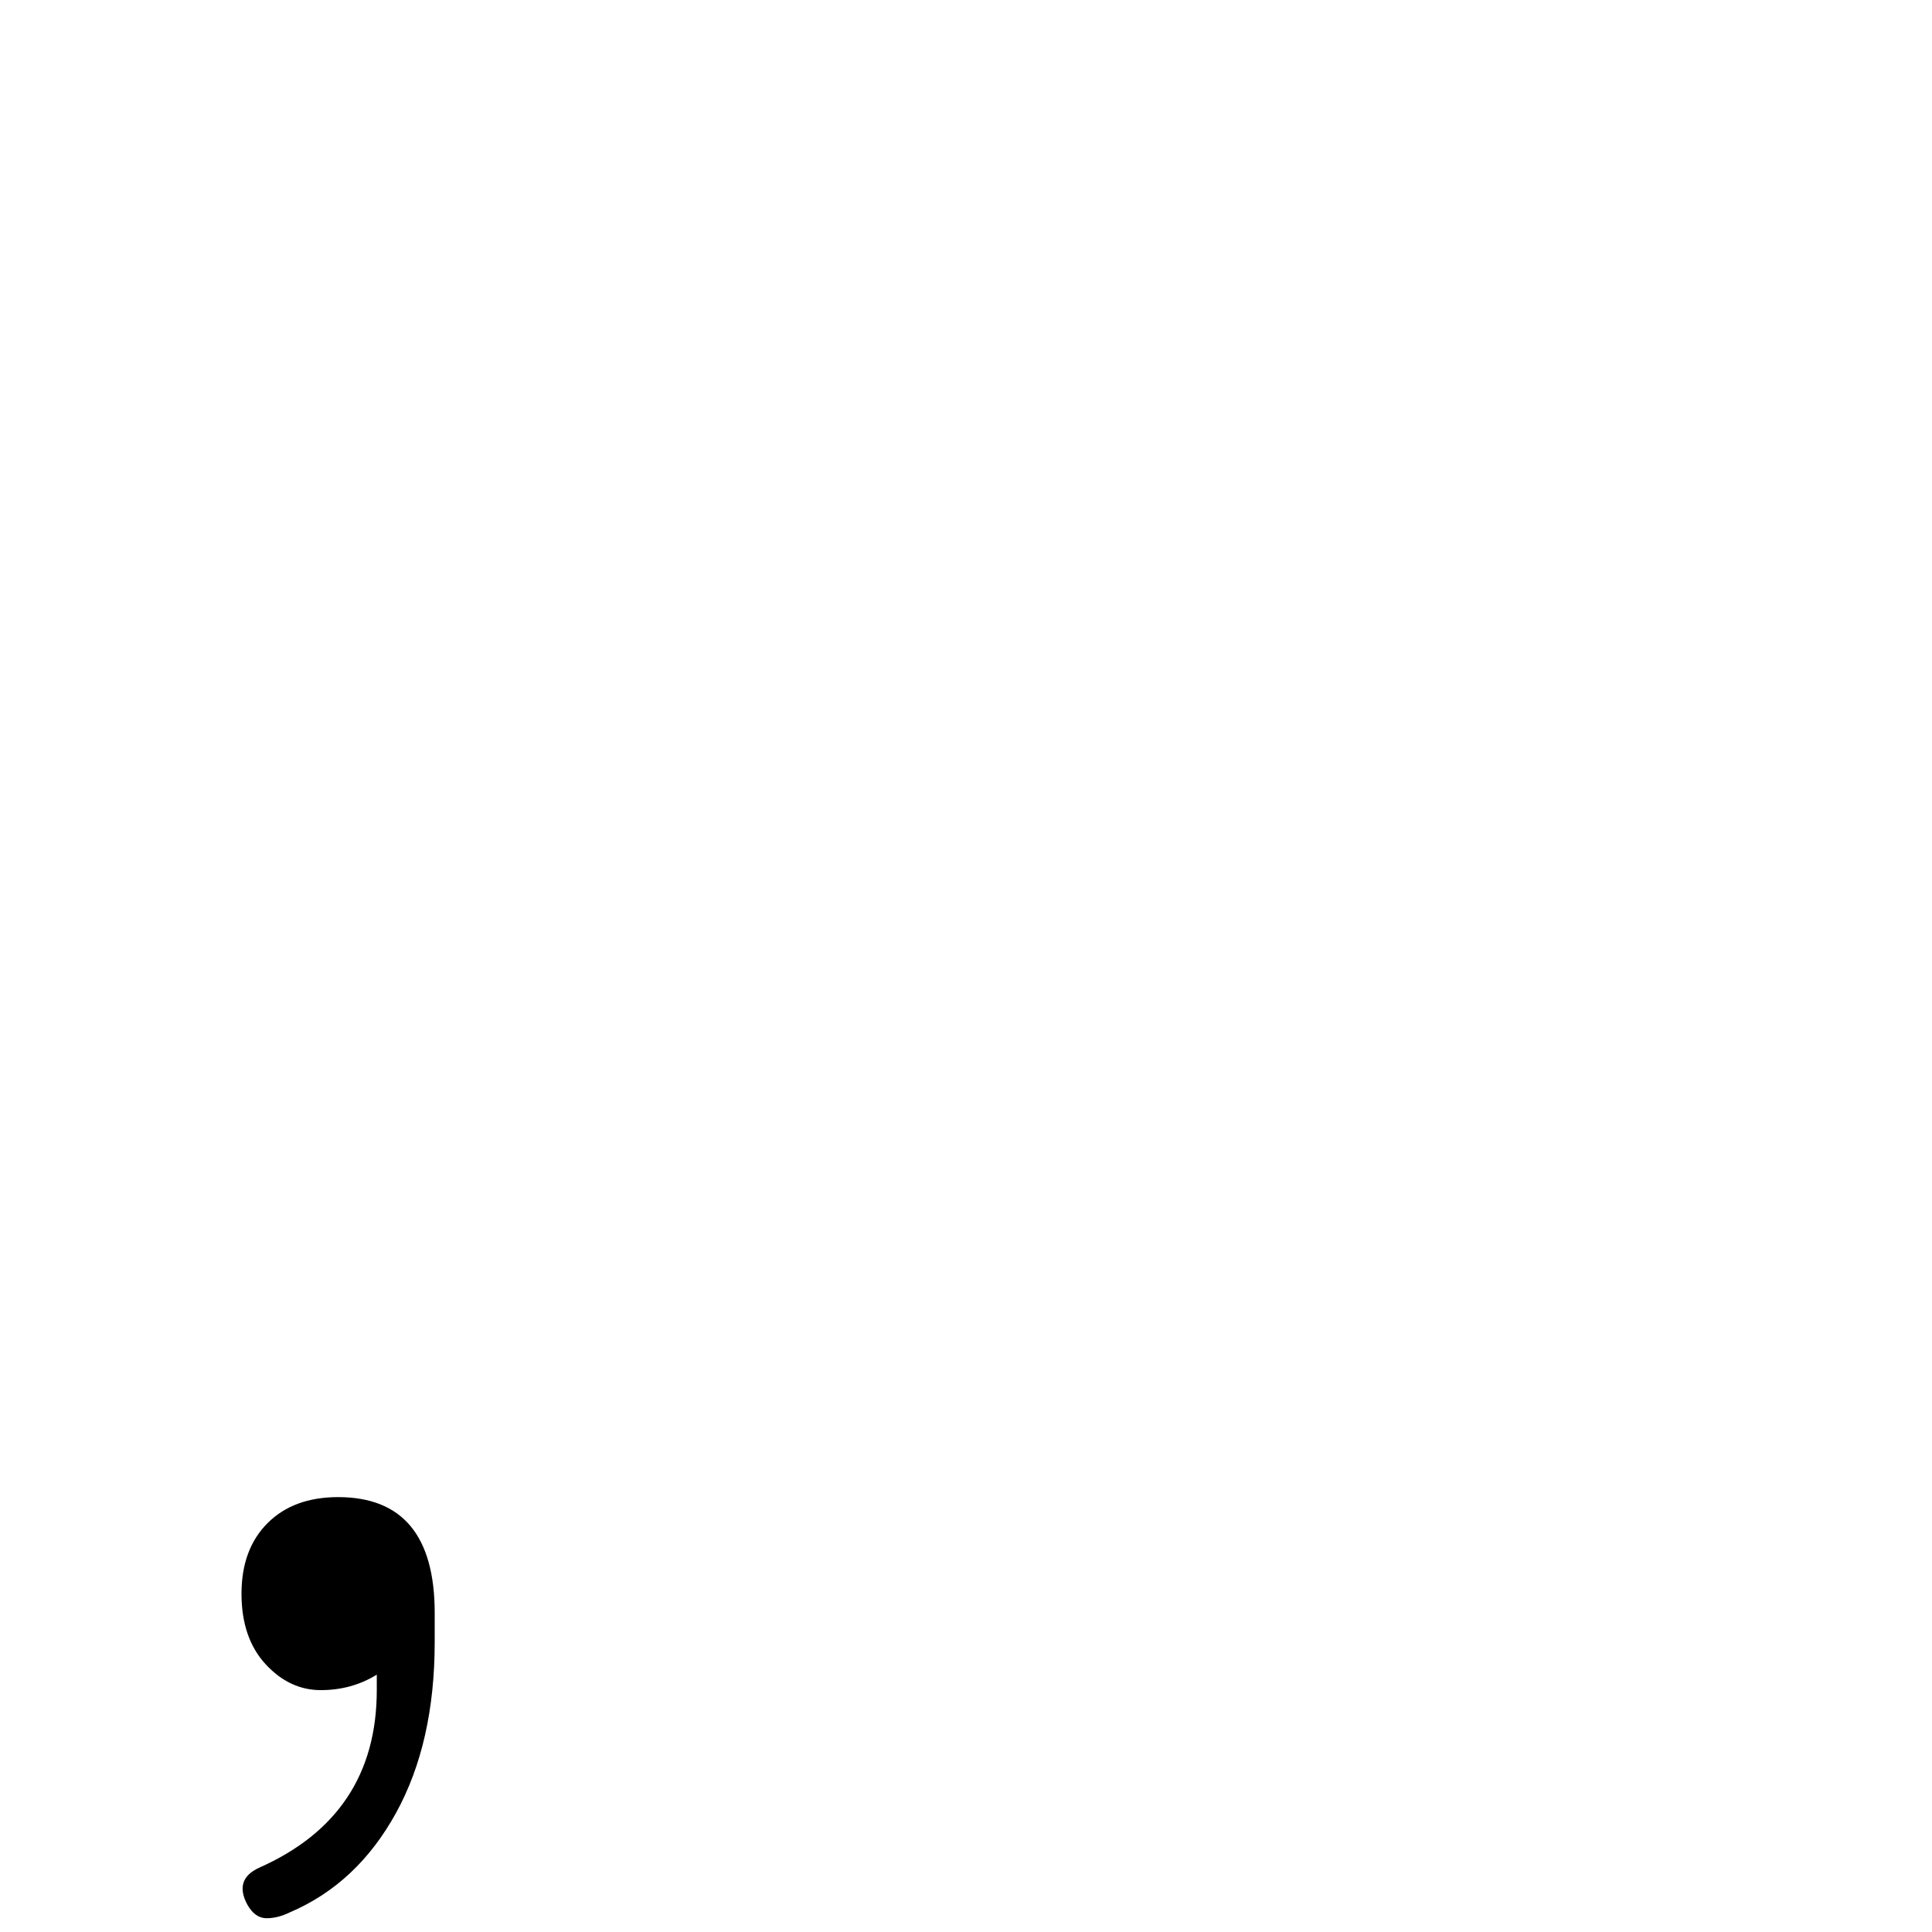
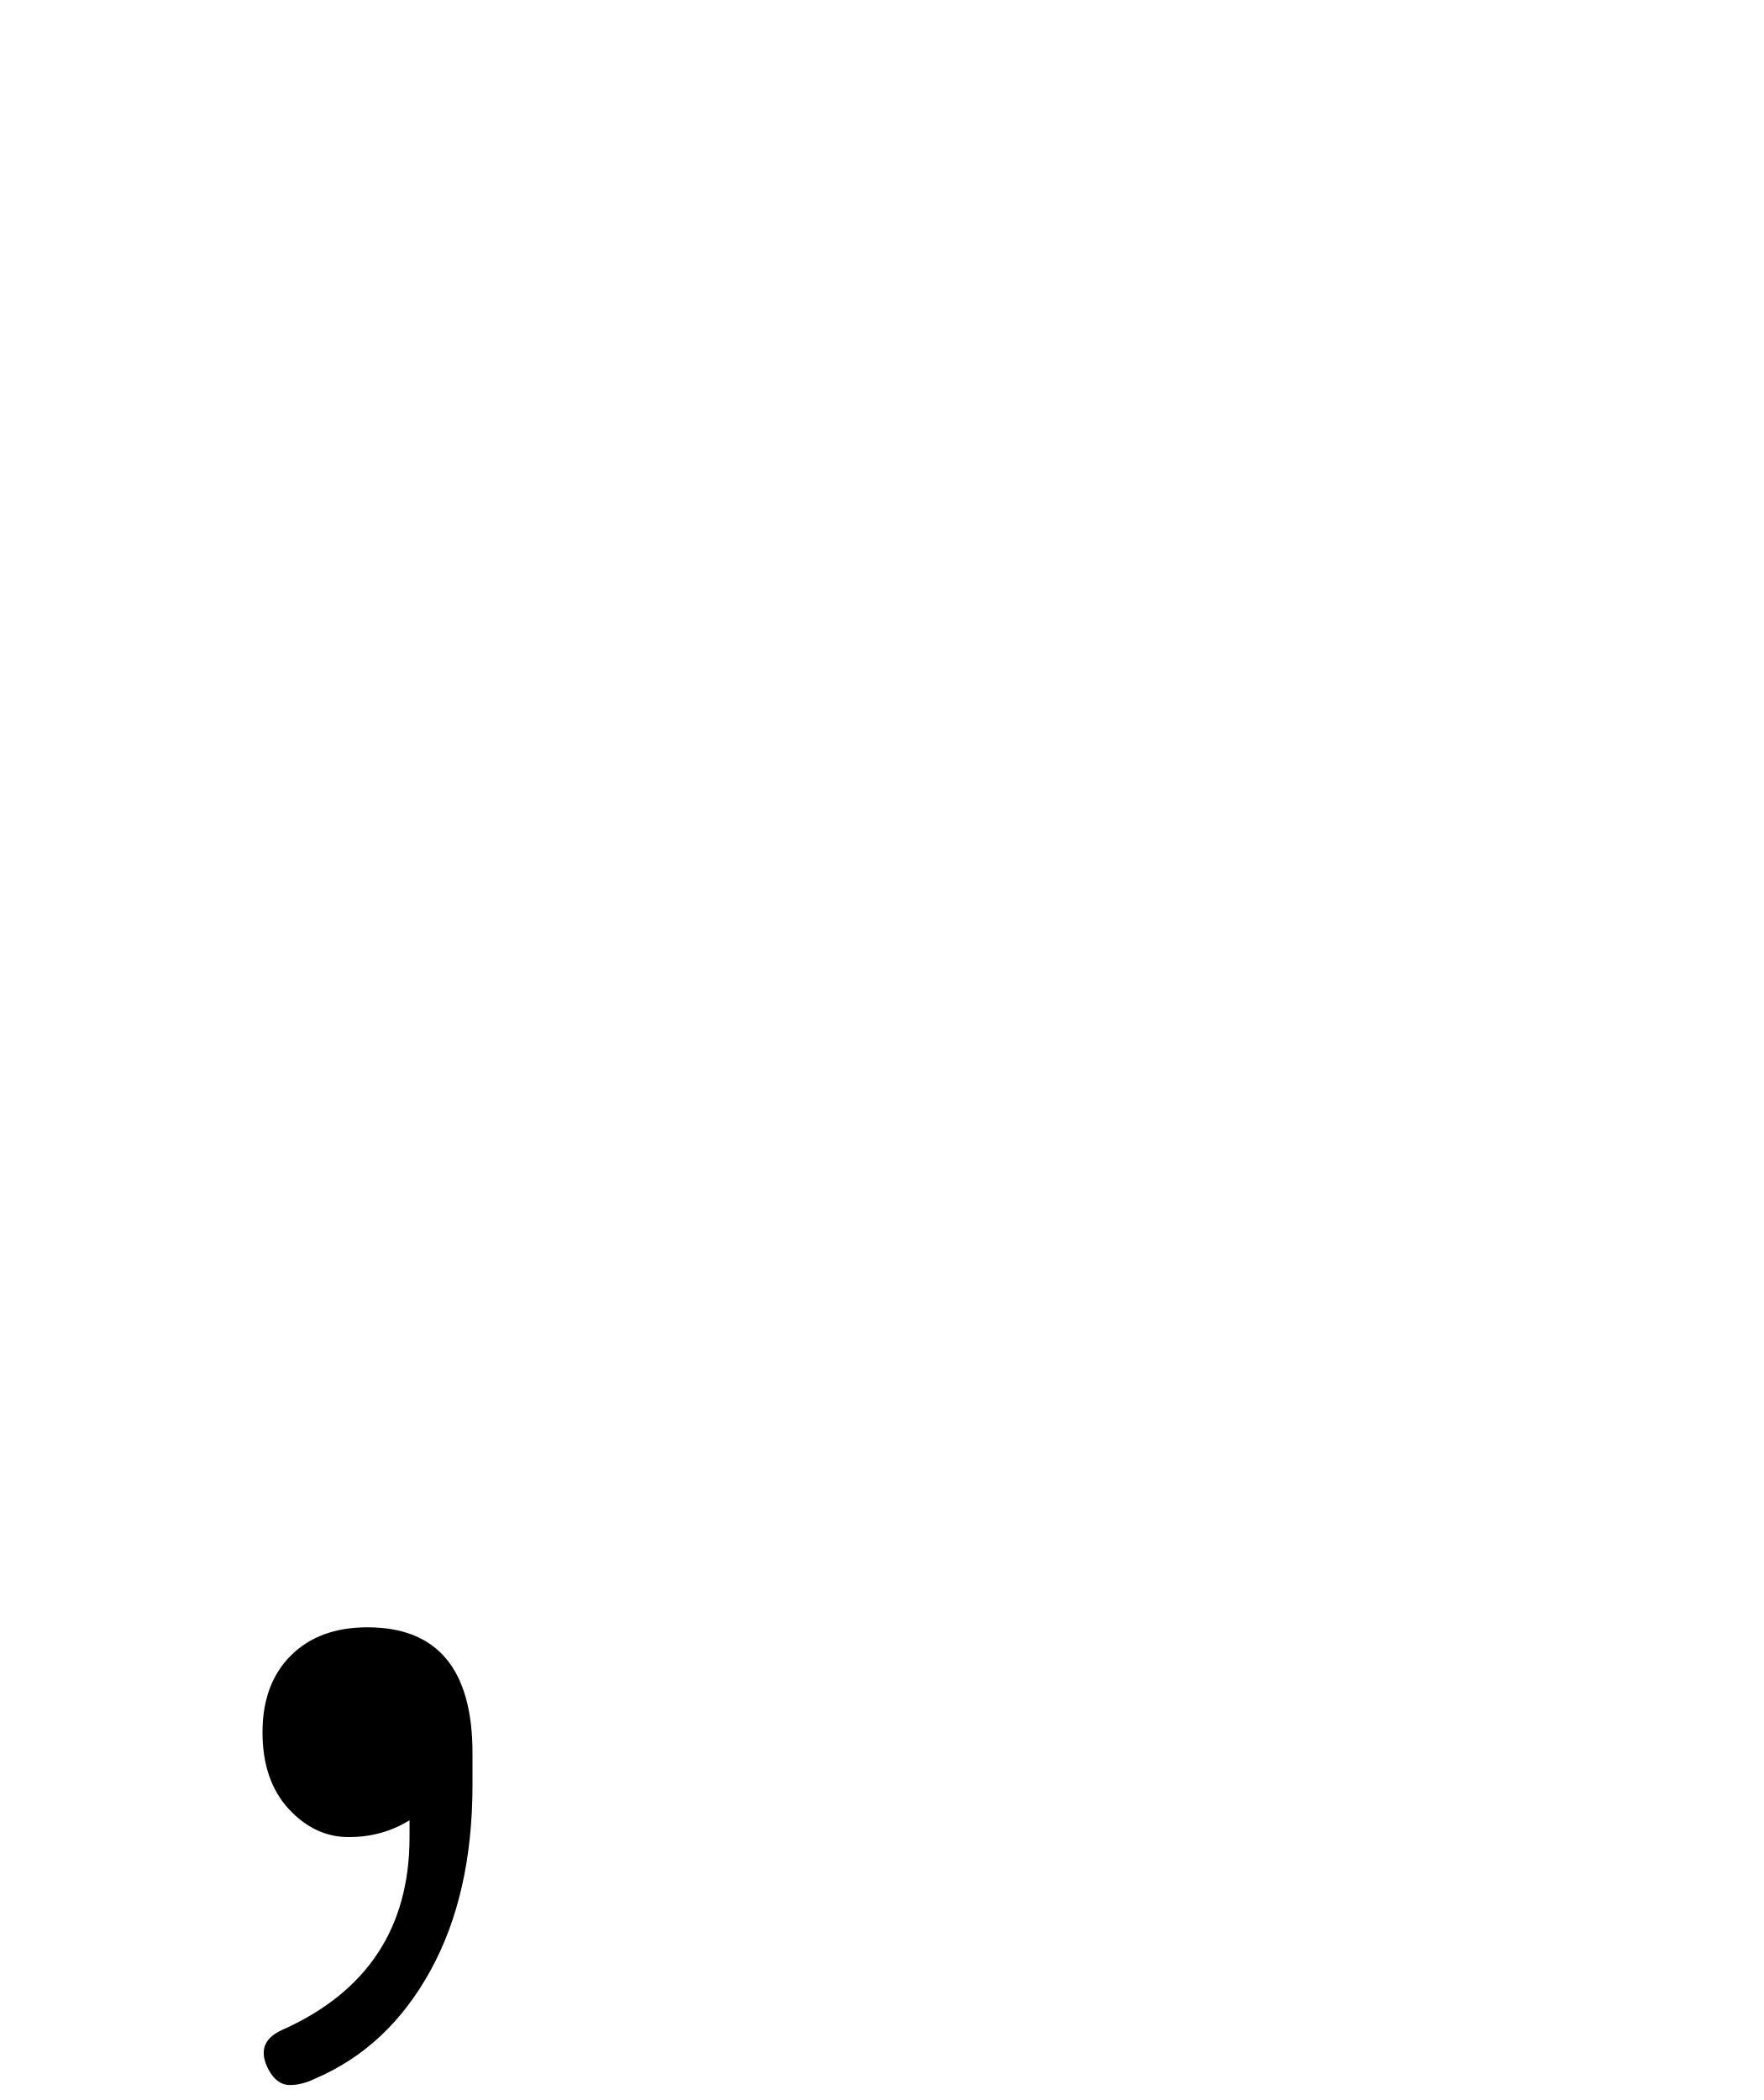
- <svg xmlns="http://www.w3.org/2000/svg" version="1.1" id="图层_1" x="0px" y="0px" viewBox="0 0 1024 1024" style="enable-background:new 0 0 1024 1024;" xml:space="preserve">
+ <svg xmlns="http://www.w3.org/2000/svg" version="1.1" id="图层_1" x="0px" y="0px" viewBox="0 0 860 1024" style="enable-background:new 0 0 860 1024;" xml:space="preserve">
  <style type="text/css">
	.st0{enable-background:new    ;}
</style>
  <g class="st0">
    <path d="M140.8,882.1c-8.5-9.2-12.8-21.7-12.8-37.4s4.6-28.2,13.8-37.4s21.7-13.8,37.4-13.8c34.1,0,51.2,20.5,51.2,61.4v15.4   c0,35.5-6.8,65.7-20.5,90.6c-13.7,24.9-32.4,42.5-56.3,52.7c-4.1,2-8.2,3.1-12.3,3.1s-7.5-2.4-10.2-7.2c-4.8-8.9-2.7-15.4,6.1-19.5   c41.6-18.4,62.5-49.8,62.5-94.2v-8.2c-8.9,5.5-18.8,8.2-29.7,8.2S149.3,891.3,140.8,882.1z" />
  </g>
</svg>
